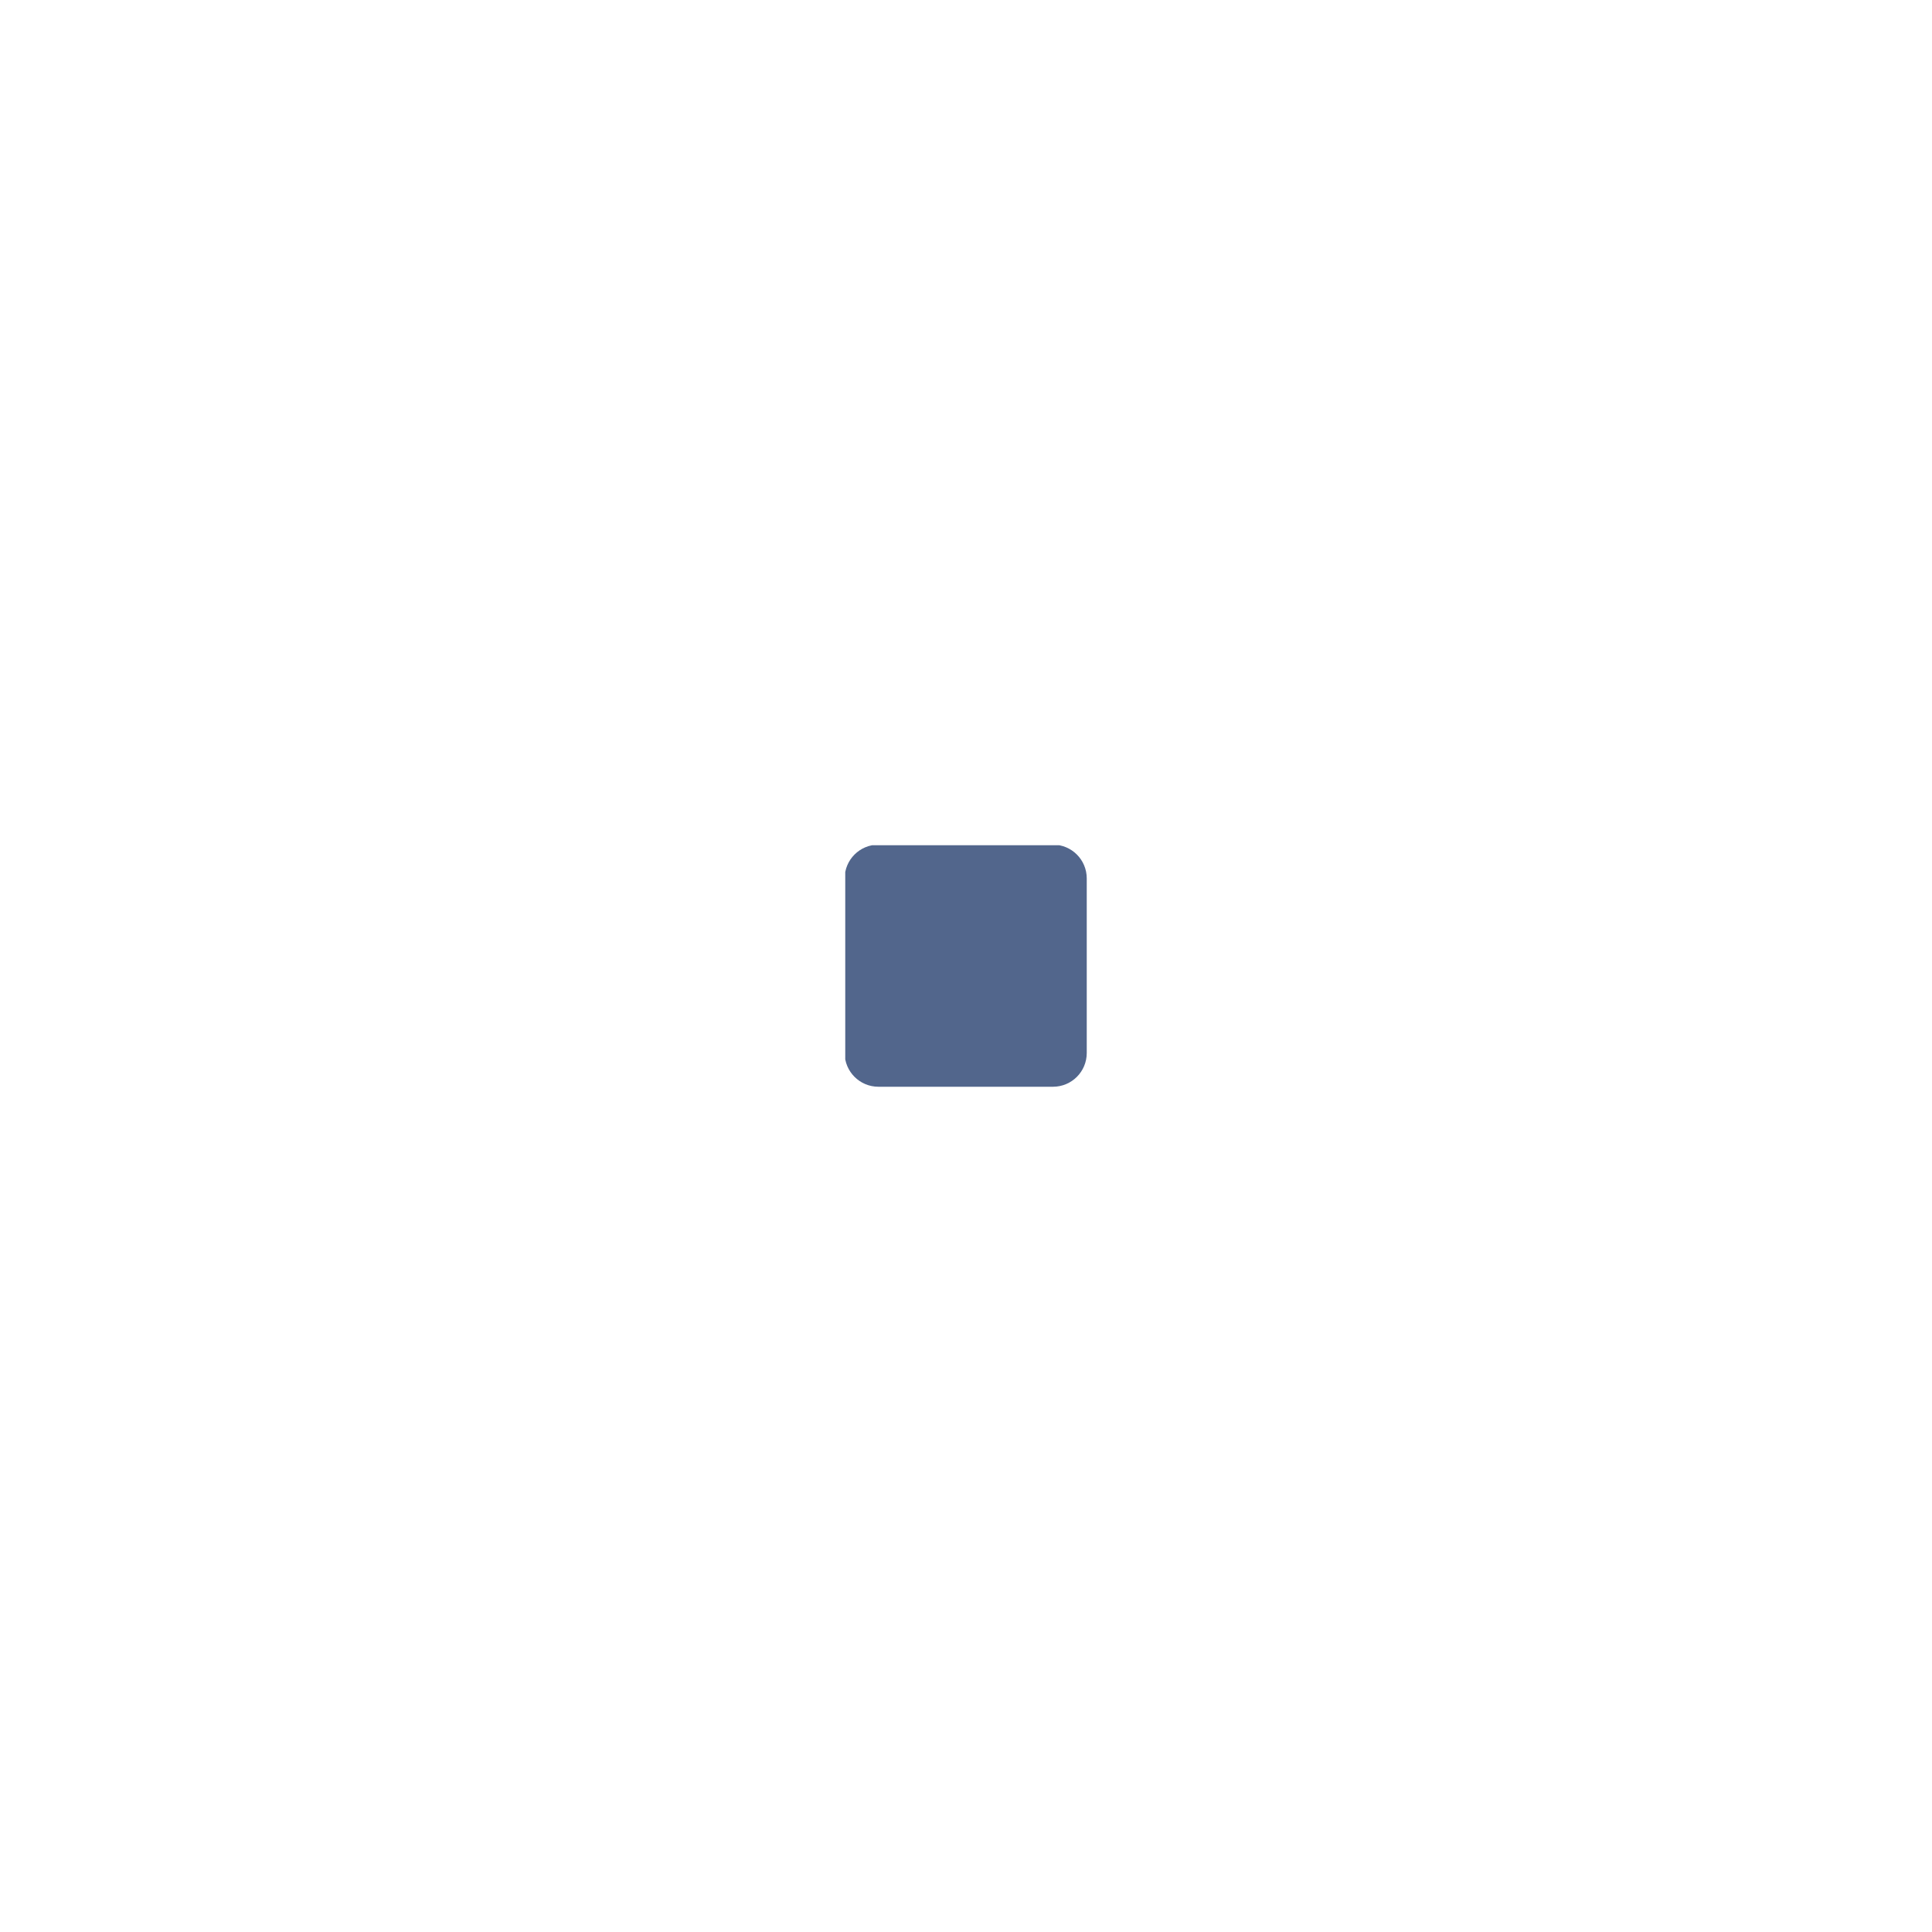
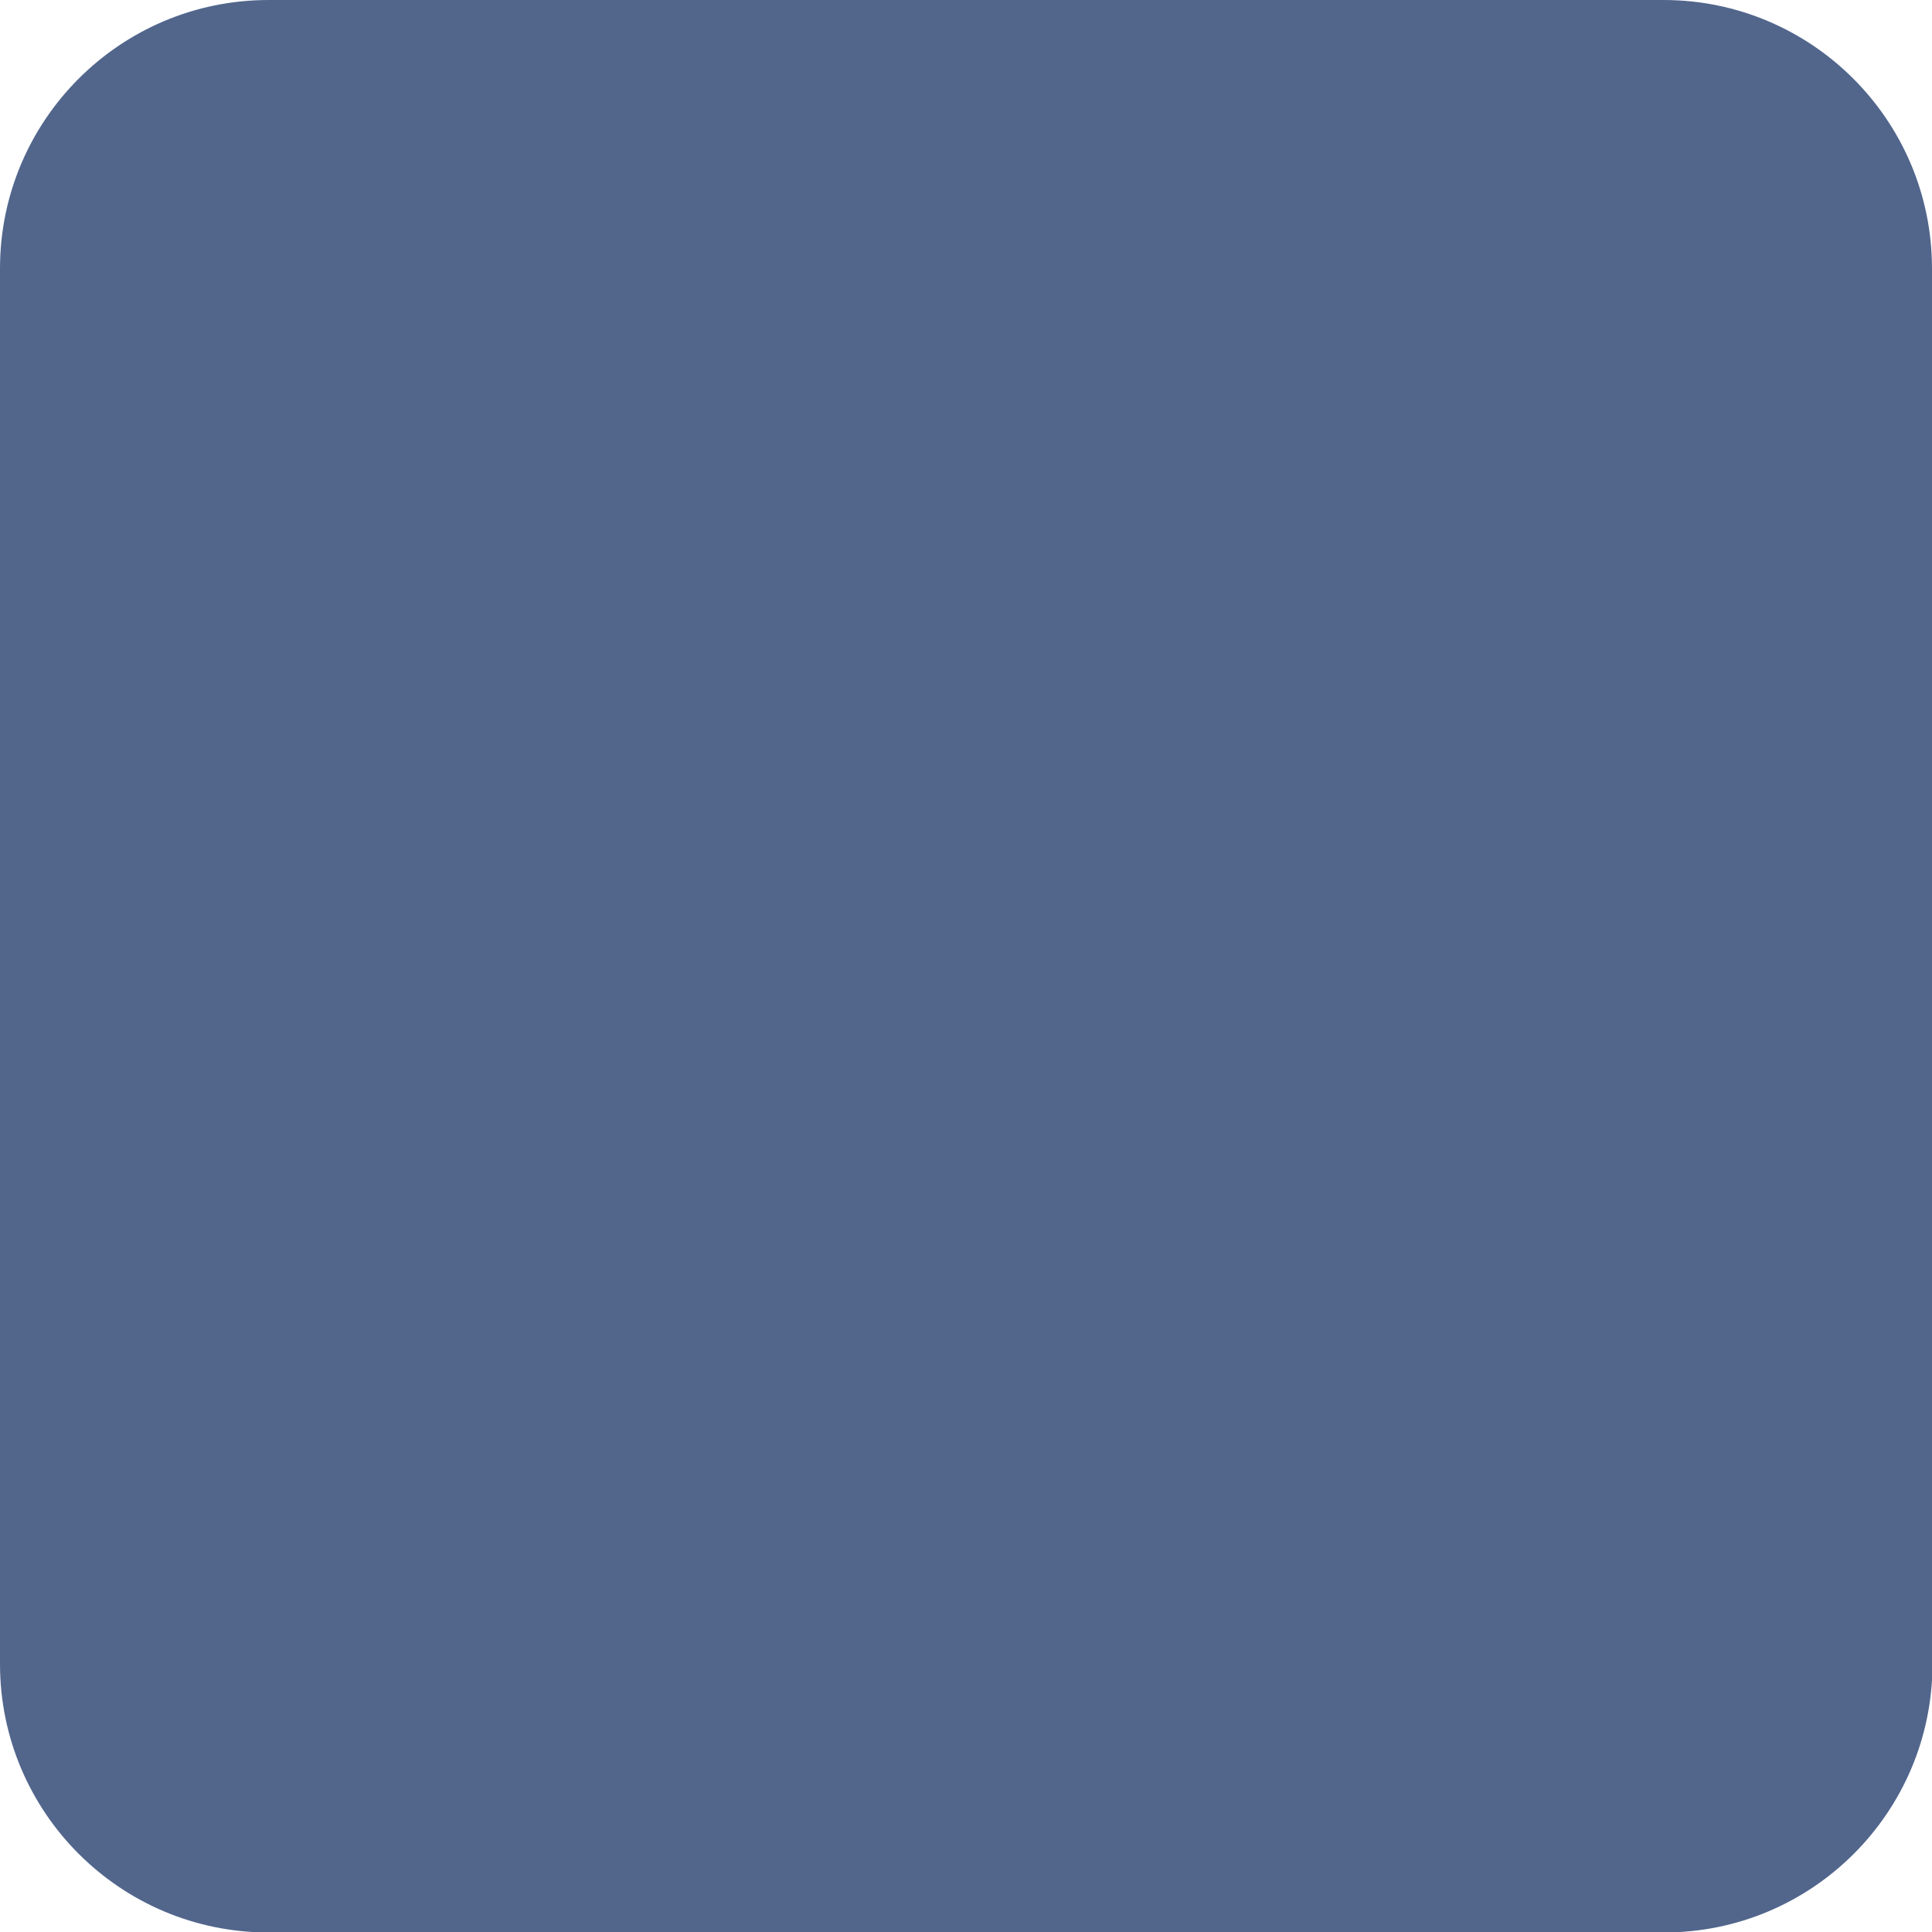
- <svg xmlns="http://www.w3.org/2000/svg" xmlns:xlink="http://www.w3.org/1999/xlink" version="1.1" id="Layer_1" x="0px" y="0px" viewBox="0 0 320 320" style="enable-background:new 0 0 320 320;" xml:space="preserve">
-   <style type="text/css">
- 	.st0{clip-path:url(#SVGID_00000030444482267167251270000018283191010221503167_);fill:#52668C;}
- </style>
-   <g>
-     <defs>
-       <rect id="SVGID_1_" x="140" y="140" width="40" height="40" />
-     </defs>
-     <clipPath id="SVGID_00000168835112301411778180000003970659885557868731_">
-       <use xlink:href="#SVGID_1_" style="overflow:visible;" />
+ <svg xmlns="http://www.w3.org/2000/svg" id="Layer_1" viewBox="0 0 40 40">
+   <defs>
+     <style>.cls-1{fill:none;}.cls-2{clip-path:url(#clippath);}.cls-3{fill:#52668c;}</style>
+     <clipPath id="clippath">
+       <rect class="cls-1" width="40" height="40" />
    </clipPath>
-     <path style="clip-path:url(#SVGID_00000168835112301411778180000003970659885557868731_);fill:#52668C;" d="M180,174.4v-28.9   c0-3.1-2.5-5.6-5.6-5.6h-28.9c-3.1,0-5.6,2.5-5.6,5.6v28.9c0,3.1,2.5,5.6,5.6,5.6h28.9C177.5,180,180,177.5,180,174.4" />
+   </defs>
+   <g class="cls-2">
+     <path class="cls-3" d="M40,34.44V5.56c0-3.07-2.49-5.56-5.56-5.56H5.56C2.49,0,0,2.49,0,5.56v28.89c0,3.07,2.49,5.56,5.56,5.56h28.89c3.07,0,5.56-2.49,5.56-5.56" />
  </g>
</svg>
